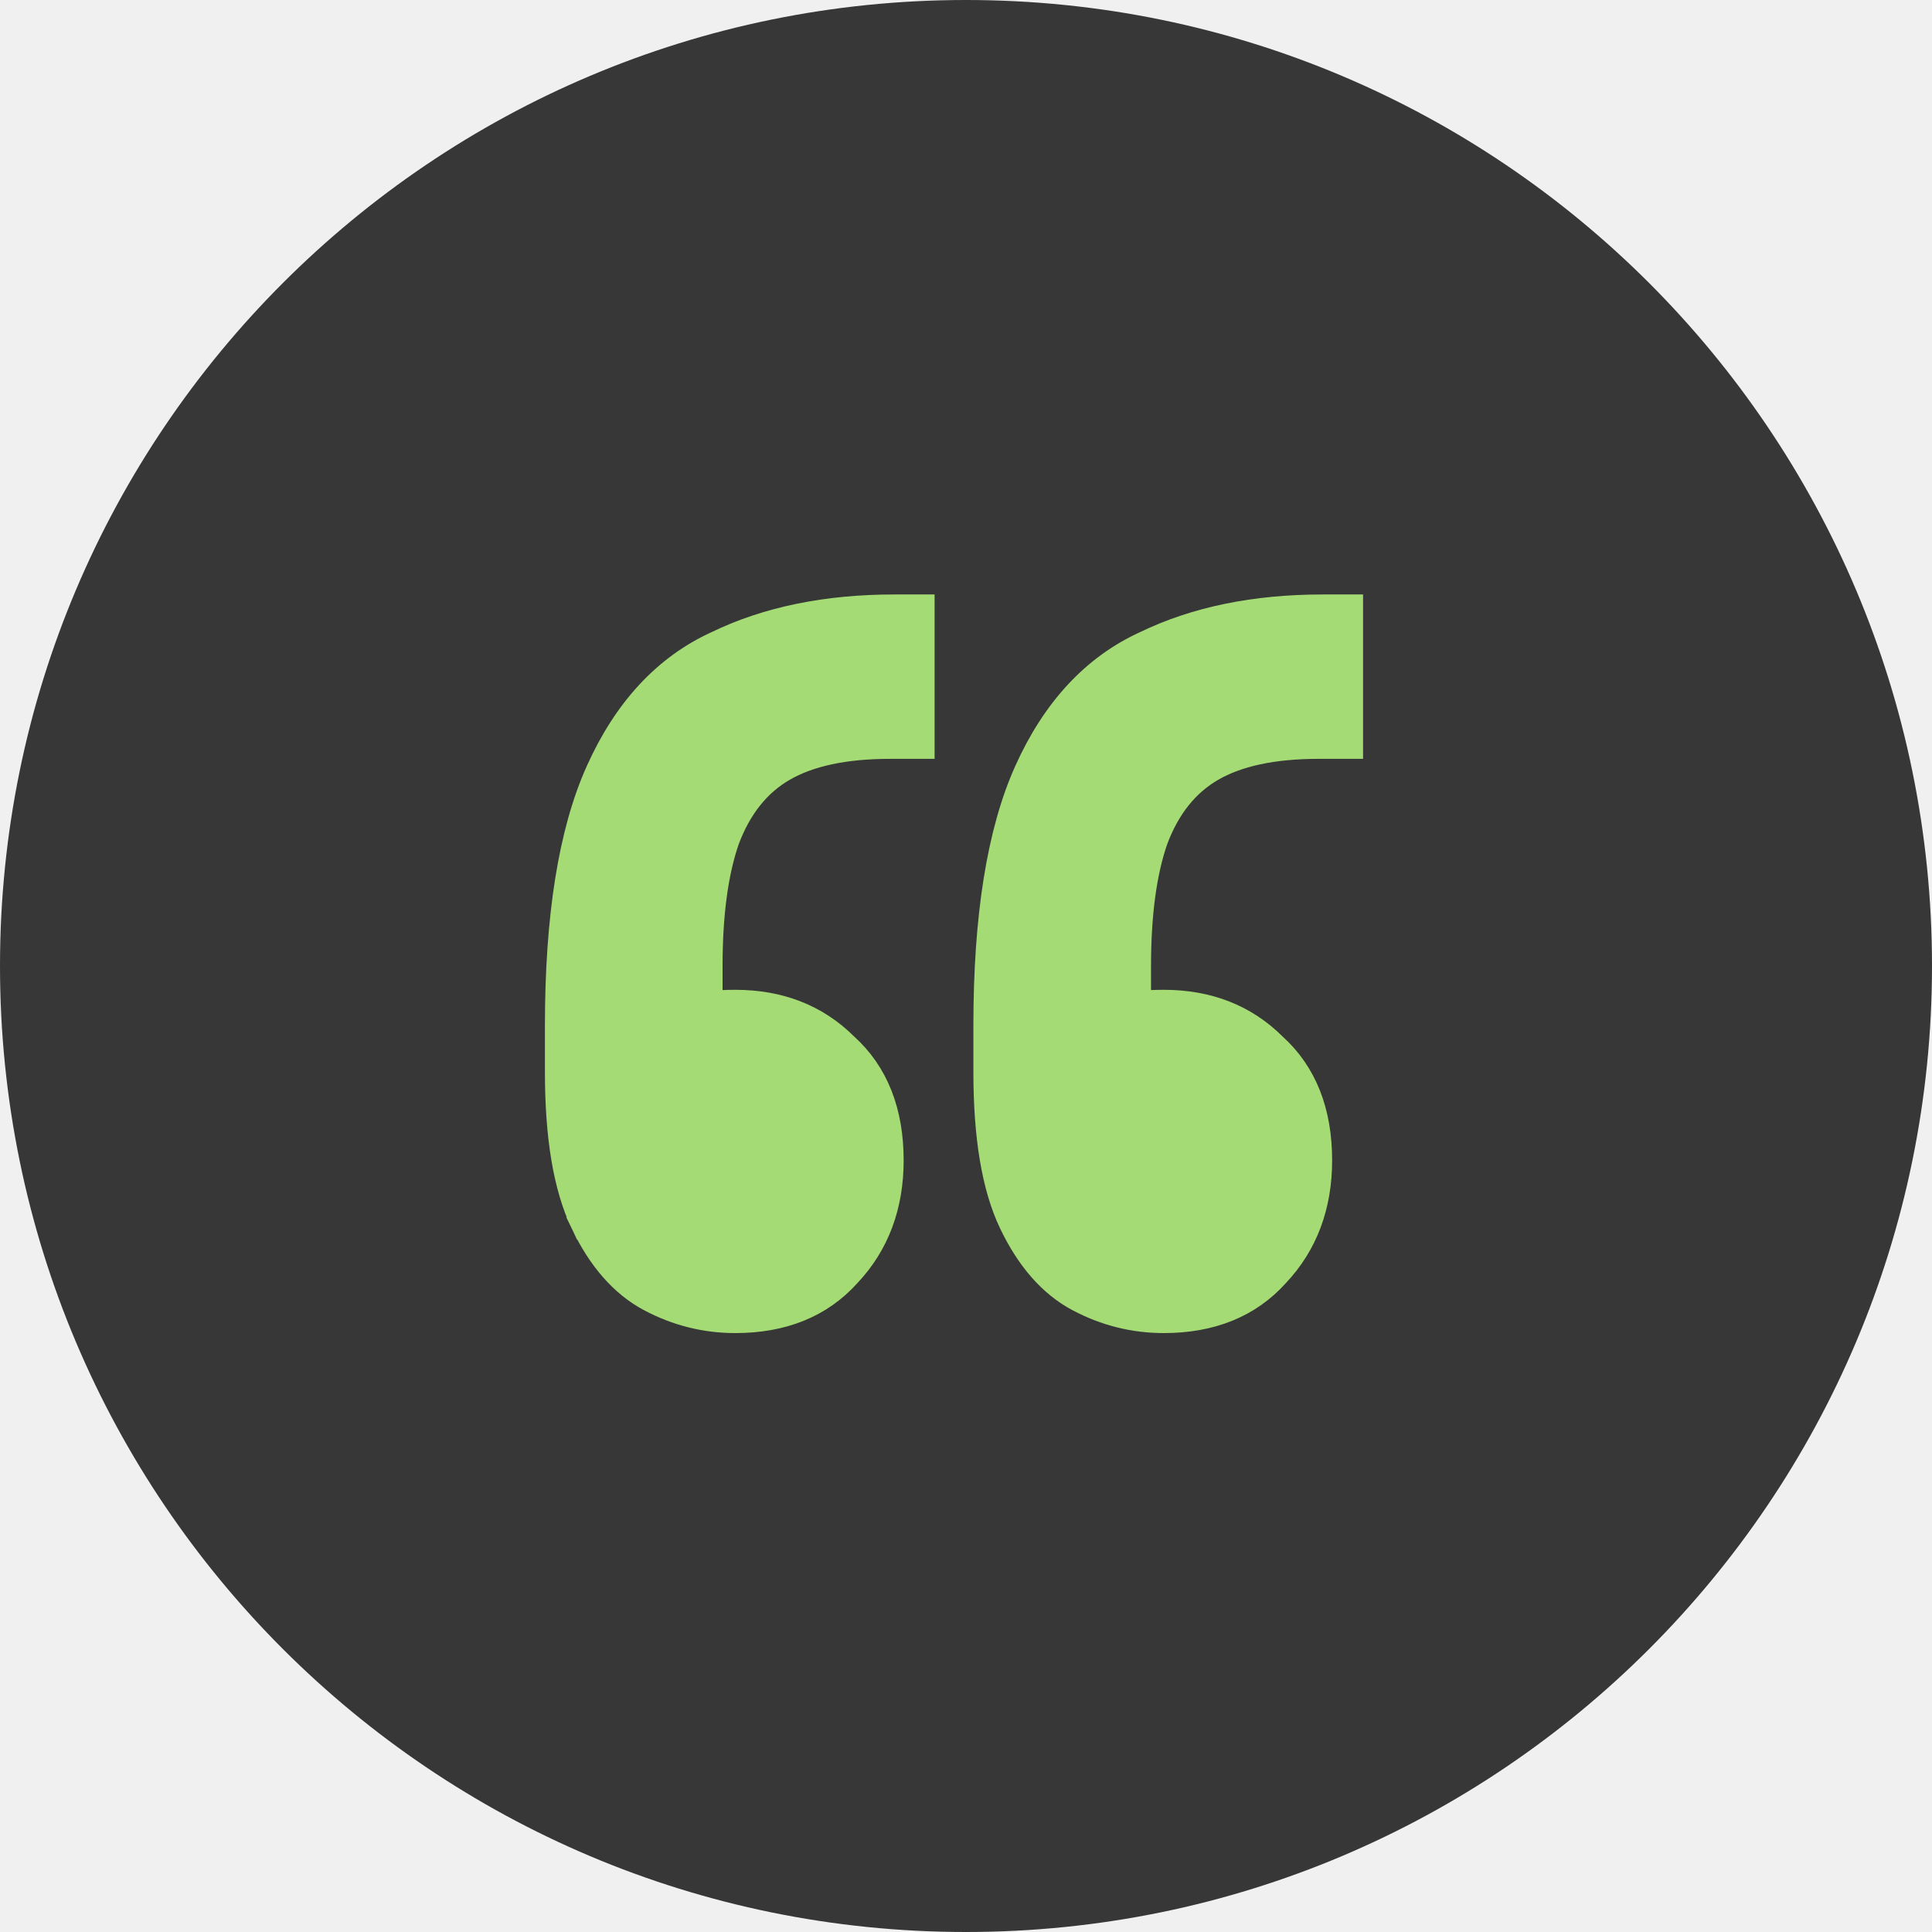
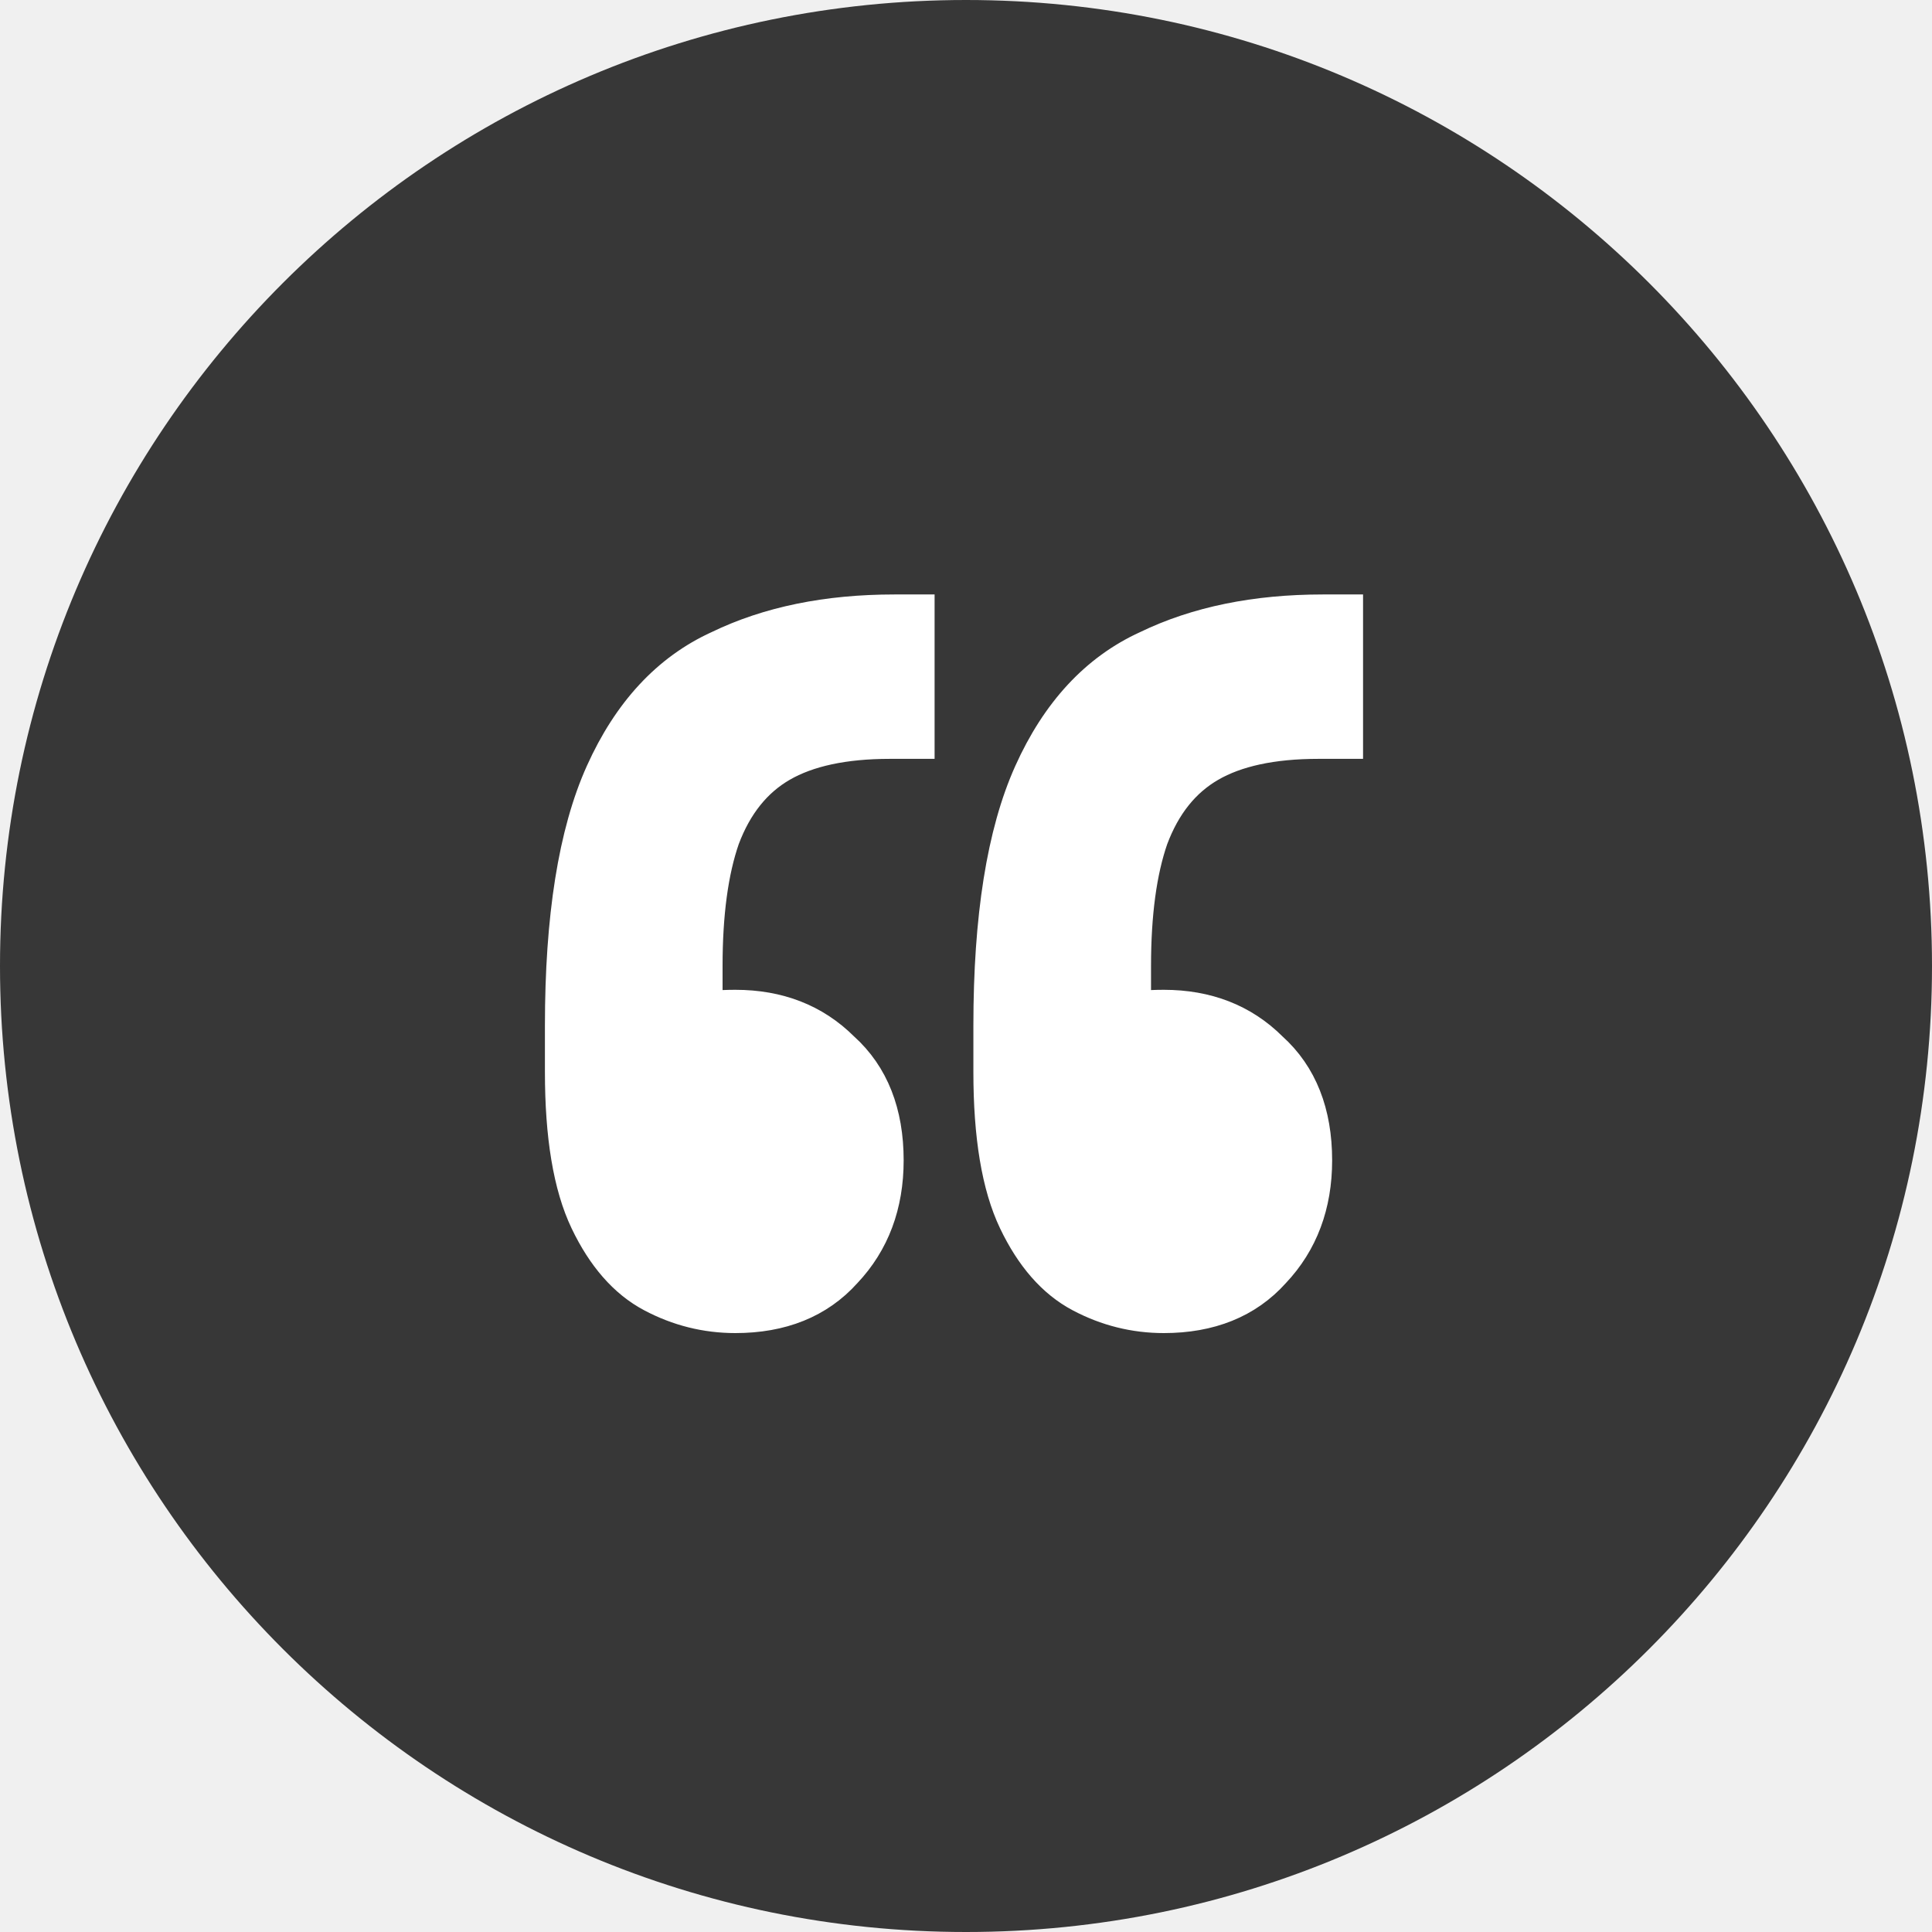
<svg xmlns="http://www.w3.org/2000/svg" width="78" height="78" viewBox="0 0 78 78" fill="none">
-   <circle cx="39" cy="39" r="39" fill="#373737" />
-   <path d="M54.53 25V24.5H54.03H53.406C50.675 24.5 48.28 24.985 46.238 25.974C44.147 26.927 42.555 28.664 41.447 31.126C40.335 33.597 39.798 37.038 39.798 41.407V43.279C39.798 45.865 40.127 47.914 40.828 49.38C41.513 50.813 42.41 51.86 43.542 52.459C44.624 53.032 45.774 53.32 46.986 53.32C48.881 53.32 50.423 52.715 51.544 51.465C52.709 50.233 53.282 48.68 53.282 46.846C53.282 44.9 52.682 43.327 51.431 42.203C50.259 41.035 48.763 40.461 46.986 40.461C46.654 40.461 46.315 40.475 45.97 40.505V38.999C45.97 36.894 46.204 35.203 46.654 33.908C47.155 32.574 47.919 31.636 48.931 31.05C49.957 30.456 51.376 30.137 53.227 30.137H54.03H54.53V29.637V25ZM37.232 25V24.5H36.732H36.108C33.376 24.5 30.982 24.985 28.94 25.974C26.848 26.927 25.257 28.664 24.149 31.126C23.037 33.597 22.5 37.038 22.5 41.407V43.279C22.5 45.865 22.829 47.914 23.53 49.38L23.981 49.164L23.53 49.38C24.215 50.813 25.112 51.86 26.244 52.459C27.325 53.032 28.476 53.32 29.688 53.32C31.583 53.32 33.124 52.715 34.246 51.465C35.411 50.233 35.983 48.68 35.983 46.846C35.983 44.9 35.384 43.327 34.133 42.203C32.961 41.035 31.465 40.461 29.688 40.461C29.355 40.461 29.017 40.475 28.672 40.505V38.999C28.672 36.894 28.906 35.203 29.355 33.908C29.857 32.574 30.621 31.636 31.632 31.05C32.658 30.456 34.077 30.137 35.929 30.137H36.732H37.232V29.637V25Z" fill="#A4DB74" stroke="#A4DB74" />
+   <g clip-path="url(#clip0_1519_3781)">
+     <path d="M39 78C60.539 78 78 60.539 78 39C78 17.461 60.539 0 39 0C17.461 0 0 17.461 0 39C0 60.539 17.461 78 39 78Z" fill="#373737" />
+     <path d="M54.53 25V24.5H54.03H53.406C50.675 24.5 48.28 24.985 46.238 25.974C44.147 26.927 42.555 28.664 41.447 31.126C40.335 33.597 39.798 37.038 39.798 41.407V43.279C39.798 45.865 40.127 47.914 40.828 49.38C41.513 50.813 42.41 51.86 43.542 52.459C44.624 53.032 45.774 53.32 46.986 53.32C48.881 53.32 50.423 52.715 51.544 51.465C52.709 50.233 53.282 48.68 53.282 46.846C53.282 44.9 52.682 43.327 51.431 42.203C50.259 41.035 48.763 40.461 46.986 40.461C46.654 40.461 46.315 40.475 45.97 40.505V38.999C45.97 36.894 46.204 35.203 46.654 33.908C47.155 32.574 47.919 31.636 48.931 31.05C49.957 30.456 51.376 30.137 53.227 30.137H54.03H54.53V29.637V25ZM37.232 25V24.5H36.732H36.108C33.376 24.5 30.982 24.985 28.94 25.974C26.848 26.927 25.257 28.664 24.149 31.126C23.037 33.597 22.5 37.038 22.5 41.407V43.279C22.5 45.865 22.829 47.914 23.53 49.38C24.215 50.813 25.112 51.86 26.244 52.459C27.325 53.032 28.476 53.32 29.688 53.32C31.583 53.32 33.124 52.715 34.246 51.465C35.411 50.233 35.983 48.68 35.983 46.846C35.983 44.9 35.384 43.327 34.133 42.203C32.961 41.035 31.465 40.461 29.688 40.461C29.355 40.461 29.017 40.475 28.672 40.505V38.999C28.672 36.894 28.906 35.203 29.355 33.908C29.857 32.574 30.621 31.636 31.632 31.05C32.658 30.456 34.077 30.137 35.929 30.137H36.732H37.232V29.637V25Z" fill="white" />
+     <path d="M23.53 49.38C22.829 47.914 22.5 45.865 22.5 43.279V41.407C22.5 37.038 23.037 33.597 24.149 31.126C25.257 28.664 26.848 26.927 28.94 25.974C30.982 24.985 33.376 24.5 36.108 24.5H36.732H37.232V25V29.637V30.137H36.732H35.929C34.077 30.137 32.658 30.456 31.632 31.05C30.621 31.636 29.857 32.574 29.355 33.908C28.906 35.203 28.672 36.894 28.672 38.999V40.505C29.017 40.475 29.355 40.461 29.688 40.461C31.465 40.461 32.961 41.035 34.133 42.203C35.384 43.327 35.983 44.9 35.983 46.846C35.983 48.68 35.411 50.233 34.246 51.465C33.124 52.715 31.583 53.32 29.688 53.32C28.476 53.32 27.325 53.032 26.244 52.459C25.112 51.86 24.215 50.813 23.53 49.38ZM23.53 49.38L23.981 49.164M54.53 25V24.5H54.03H53.406C50.675 24.5 48.28 24.985 46.238 25.974C44.147 26.927 42.555 28.664 41.447 31.126C40.335 33.597 39.798 37.038 39.798 41.407V43.279C39.798 45.865 40.127 47.914 40.828 49.38C41.513 50.813 42.41 51.86 43.542 52.459C44.624 53.032 45.774 53.32 46.986 53.32C48.881 53.32 50.423 52.715 51.544 51.465C52.709 50.233 53.282 48.68 53.282 46.846C53.282 44.9 52.682 43.327 51.431 42.203C50.259 41.035 48.763 40.461 46.986 40.461C46.654 40.461 46.315 40.475 45.97 40.505V38.999C45.97 36.894 46.204 35.203 46.654 33.908C47.155 32.574 47.919 31.636 48.931 31.05C49.957 30.456 51.376 30.137 53.227 30.137H54.03H54.53V29.637V25Z" stroke="white" />
+   </g>
+   <defs>
+     <clipPath id="clip0_1519_3781">
+       <rect width="78" height="78" fill="white" />
+     </clipPath>
+   </defs>
</svg>
